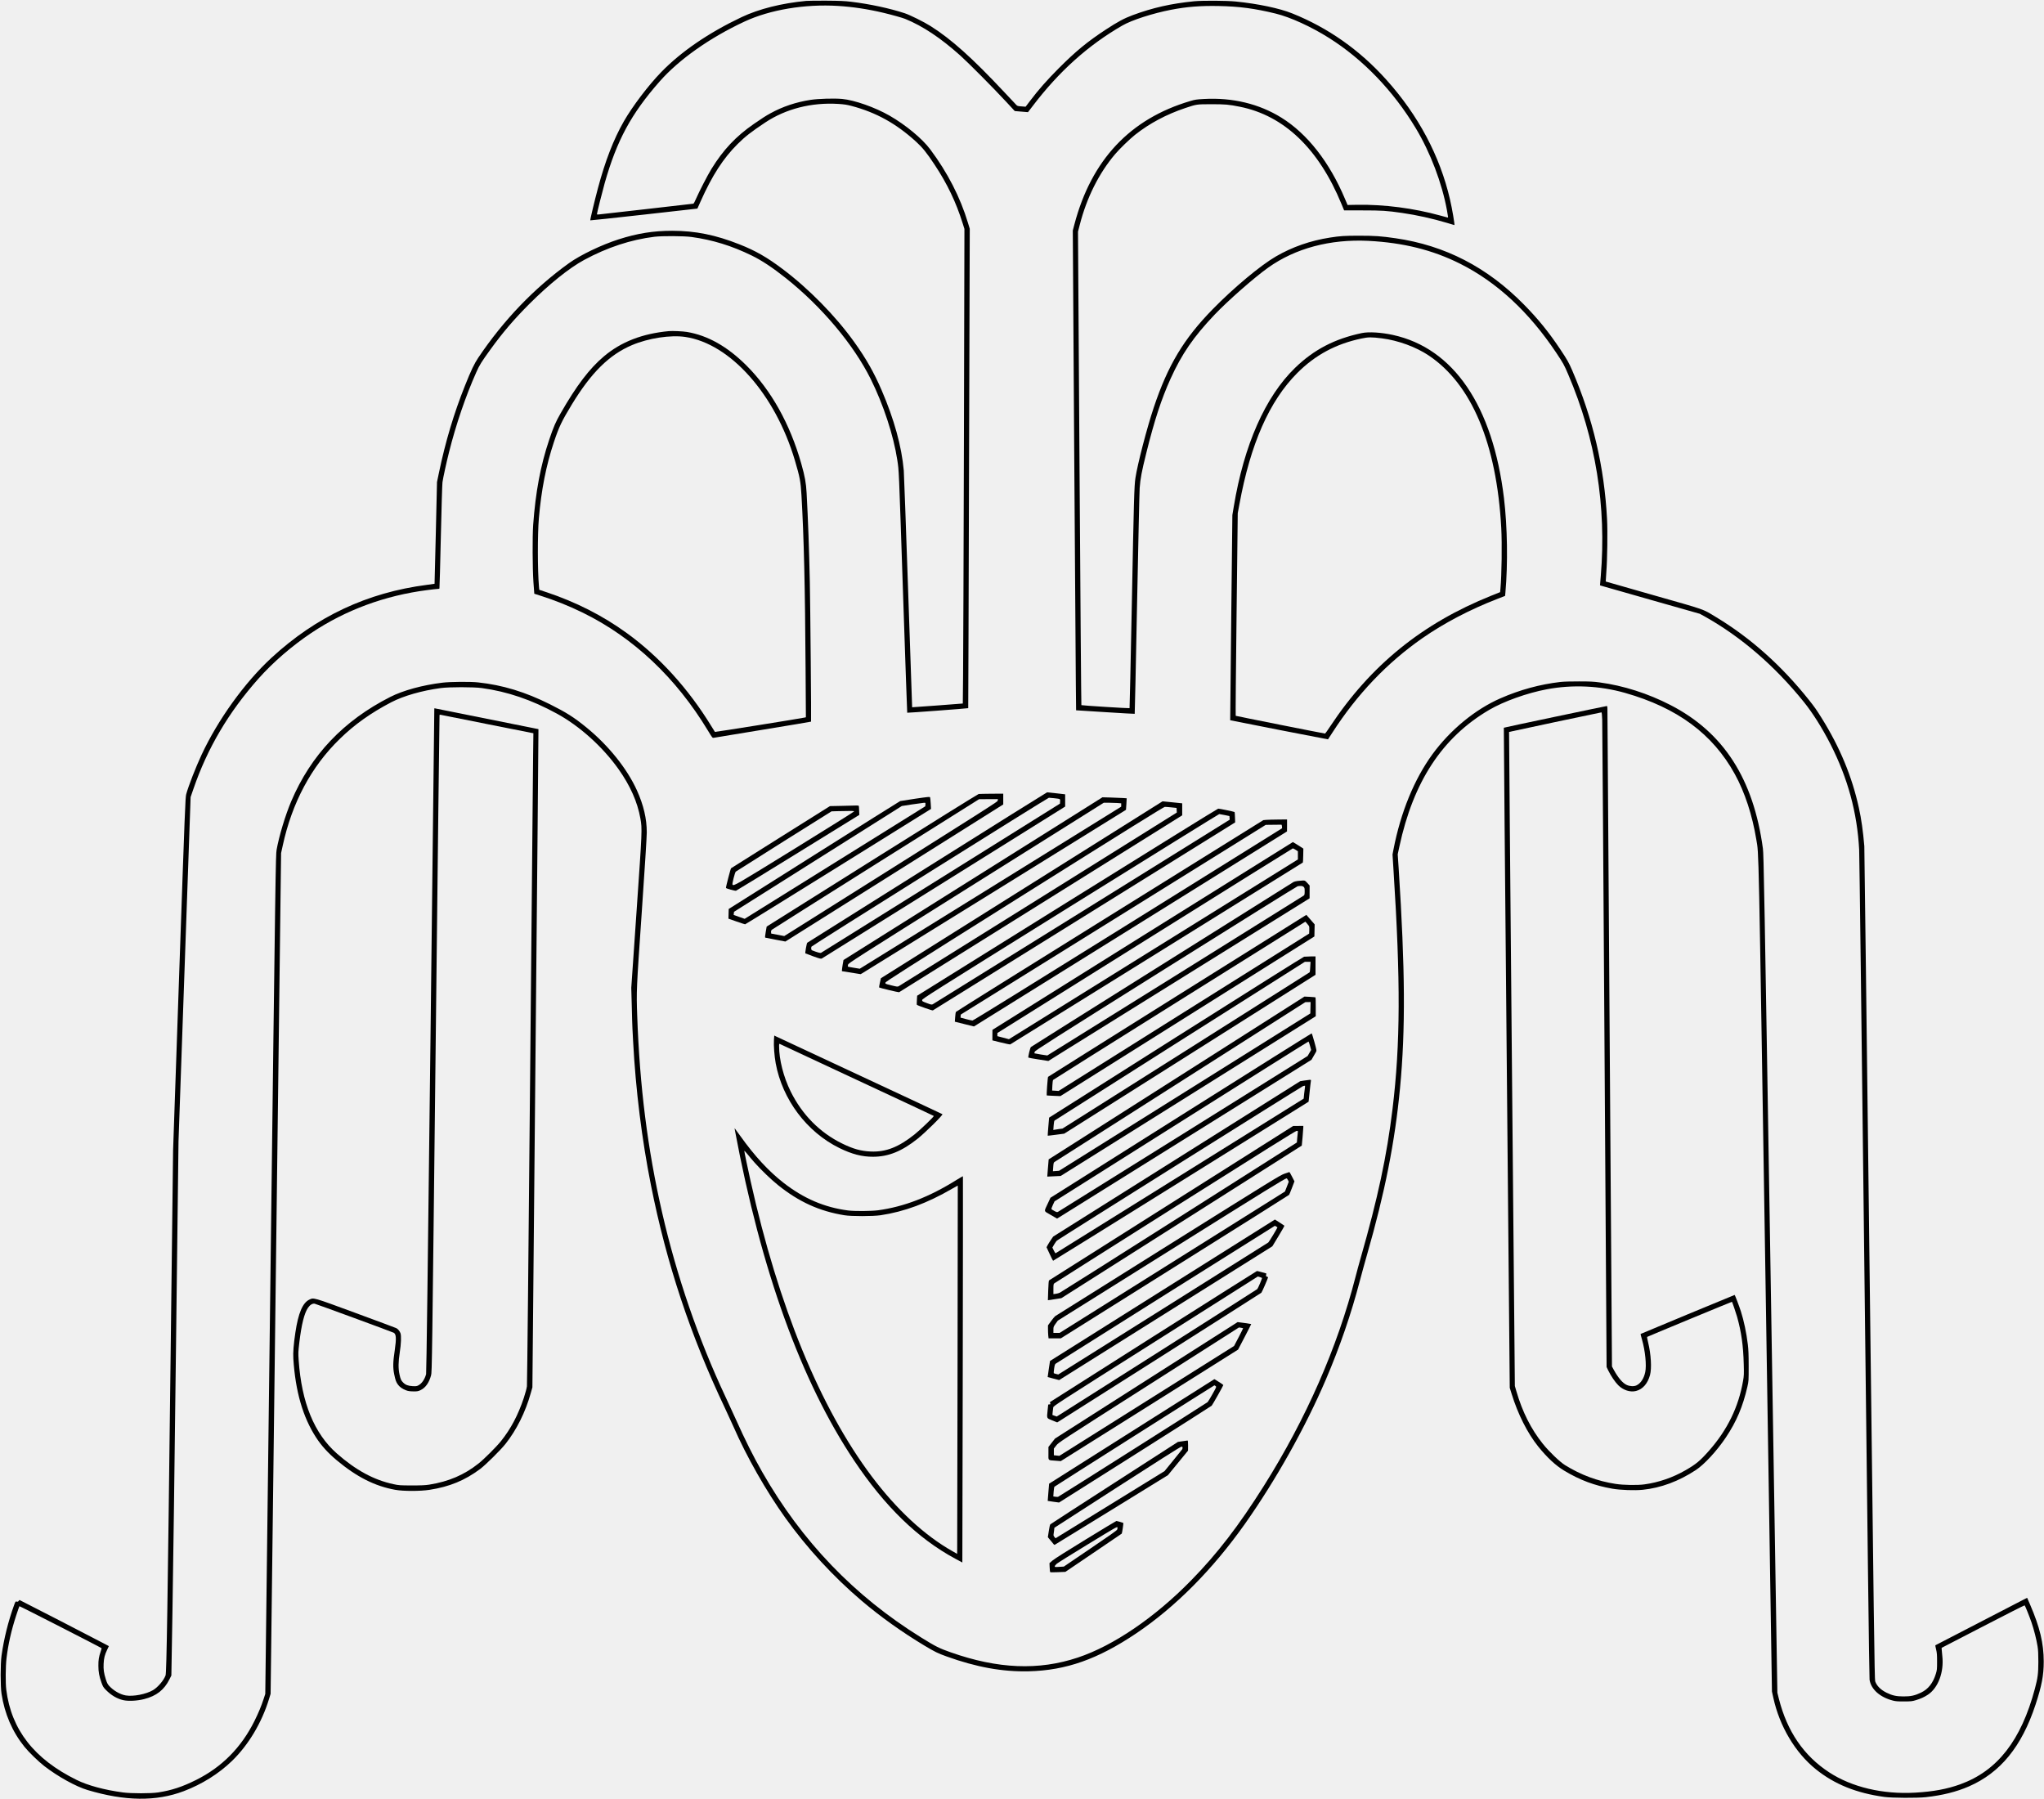
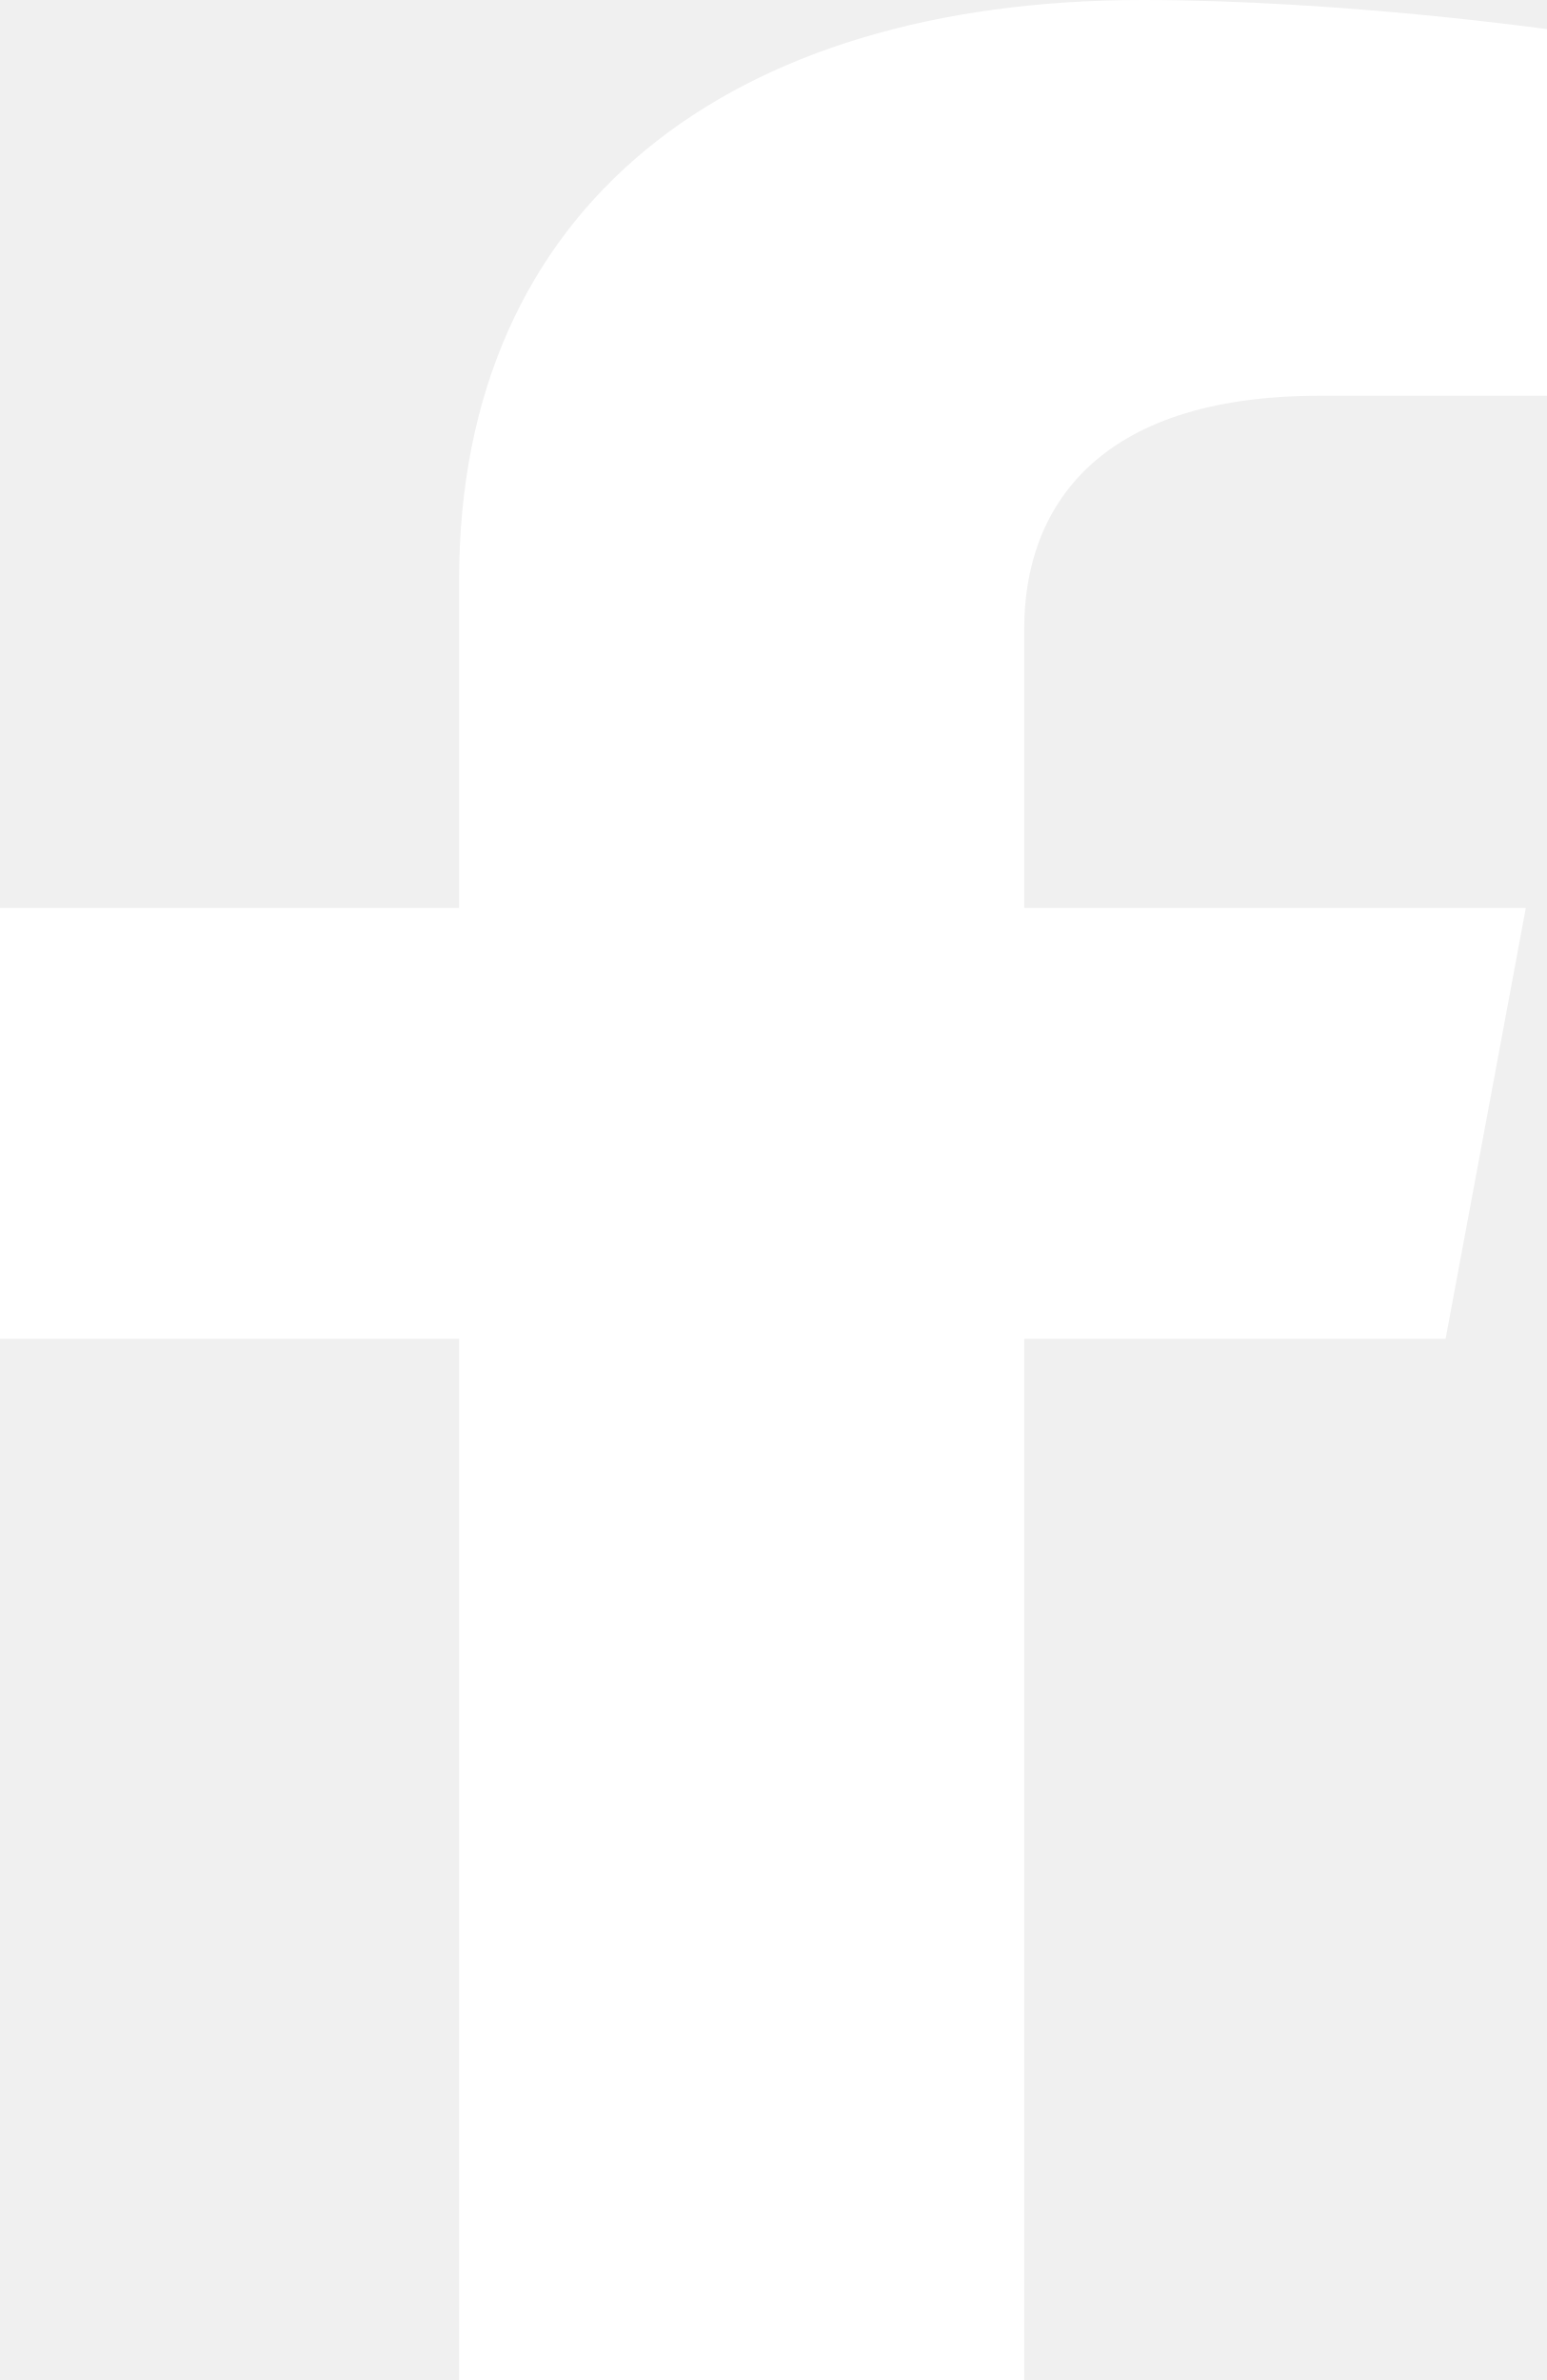
- <svg xmlns="http://www.w3.org/2000/svg" version="1.0" width="4523pt" height="3980pt" viewBox="0 0 4523 3980" preserveAspectRatio="xMidYMid meet">
-   <g transform="translate(0,3980) scale(0.1,-0.1)" fill="#000000" stroke="none">
-     <path d="M17840 39780 c-543 -51 -1045 -177 -1432 -360 -729 -346 -1336 -761 -1780 -1219 -282 -291 -632 -752 -823 -1085 -228 -399 -411 -871 -574 -1481 -74 -276 -176 -704 -169 -710 3 -3 538 54 1188 127 l1182 133 69 155 c257 576 501 954 818 1270 168 168 305 274 616 481 456 302 1022 446 1613 410 133 -9 189 -17 295 -45 545 -144 987 -389 1426 -789 147 -134 235 -243 416 -517 275 -415 470 -822 617 -1290 l39 -125 -11 -4645 c-7 -2555 -15 -4917 -19 -5250 l-6 -605 -559 -43 c-307 -23 -560 -41 -562 -40 -1 2 -41 1155 -88 2563 -48 1408 -91 2612 -97 2675 -47 534 -214 1136 -491 1779 -171 395 -344 700 -607 1066 -411 574 -1007 1181 -1586 1615 -344 259 -598 404 -950 543 -532 211 -976 300 -1490 301 -416 0 -773 -57 -1188 -190 -377 -121 -844 -345 -1096 -526 -771 -554 -1448 -1260 -2009 -2094 -87 -130 -157 -276 -292 -614 -245 -611 -434 -1244 -576 -1925 l-44 -210 -26 -1125 c-15 -619 -27 -1126 -28 -1126 0 -1 -77 -12 -171 -24 -1316 -170 -2446 -700 -3437 -1613 -592 -546 -1184 -1366 -1547 -2145 -129 -277 -288 -683 -340 -872 -20 -71 -28 -282 -156 -3980 l-135 -3905 -55 -4575 c-66 -5526 -89 -6976 -111 -7037 -40 -110 -171 -264 -278 -327 -154 -90 -436 -145 -603 -117 -124 21 -270 105 -369 213 -32 35 -47 64 -72 143 -44 139 -55 219 -49 344 6 126 24 197 77 308 l39 83 -82 44 c-181 97 -1886 976 -1894 976 -4 0 -14 -9 -21 -21 -10 -16 -19 -19 -41 -14 -28 6 -29 4 -59 -77 -129 -356 -226 -746 -278 -1118 -26 -183 -26 -677 0 -845 68 -444 239 -840 507 -1172 95 -118 310 -327 439 -427 302 -233 699 -453 958 -530 829 -248 1518 -256 2128 -25 404 153 777 387 1068 669 364 353 659 846 819 1370 l35 115 116 9300 116 9300 36 165 c206 951 632 1749 1261 2360 328 321 688 576 1139 812 274 142 676 258 1099 315 190 25 716 25 905 0 566 -77 1104 -260 1665 -567 501 -274 1009 -731 1359 -1223 260 -365 424 -734 487 -1097 41 -234 40 -244 -86 -2065 l-116 -1680 11 -410 c5 -225 12 -448 15 -495 3 -47 10 -175 15 -285 55 -1052 193 -2168 395 -3180 345 -1733 873 -3322 1638 -4932 57 -120 139 -299 183 -398 295 -675 729 -1438 1154 -2030 477 -666 1065 -1304 1685 -1830 421 -358 899 -698 1395 -996 232 -138 288 -166 485 -237 659 -238 1241 -343 1820 -329 825 20 1528 268 2376 838 871 586 1696 1417 2411 2429 680 964 1333 2128 1787 3188 311 727 559 1447 756 2200 42 158 111 411 155 562 395 1372 617 2495 730 3685 123 1302 114 2625 -30 4862 l-21 312 36 168 c309 1441 950 2418 1988 3027 322 189 840 374 1276 456 572 107 1169 79 1730 -80 1157 -329 1940 -908 2429 -1796 222 -403 387 -907 476 -1449 58 -355 46 191 202 -9660 l144 -9190 31 -140 c138 -630 484 -1212 940 -1579 413 -333 900 -529 1519 -613 170 -23 725 -26 915 -5 369 41 677 118 953 238 697 304 1168 880 1473 1804 139 421 183 653 183 960 -1 405 -85 755 -301 1257 l-66 152 -106 -54 c-141 -71 -1922 -993 -1926 -997 -2 -2 6 -43 18 -93 18 -74 21 -121 21 -270 0 -167 -2 -186 -28 -270 -62 -202 -168 -337 -326 -413 -137 -66 -231 -86 -390 -85 -159 0 -249 21 -375 83 -129 64 -215 150 -251 252 -13 38 -29 1211 -125 9233 -61 5055 -113 9215 -115 9245 -28 331 -66 600 -120 845 -152 694 -421 1343 -822 1985 -124 198 -154 240 -278 397 -609 766 -1301 1383 -2069 1845 -301 181 -195 144 -1370 478 -583 166 -1061 303 -1063 304 -1 2 5 95 13 207 22 278 31 898 16 1174 -61 1158 -311 2222 -773 3295 -74 170 -107 229 -261 460 -258 386 -490 672 -807 994 -810 824 -1745 1307 -2840 1465 -317 46 -454 56 -800 56 -330 0 -421 -6 -648 -41 -436 -68 -834 -207 -1197 -417 -337 -194 -941 -698 -1400 -1168 -642 -657 -991 -1238 -1304 -2174 -151 -451 -358 -1246 -406 -1560 -27 -177 -35 -478 -80 -2804 -25 -1256 -47 -2286 -50 -2289 -7 -7 -1058 59 -1066 67 -4 3 -22 2362 -41 5241 l-34 5235 39 150 c153 600 425 1144 783 1565 100 118 320 331 439 426 322 255 694 453 1114 594 251 84 253 84 571 84 308 1 390 -6 633 -55 981 -195 1748 -929 2252 -2154 l58 -140 411 0 c428 0 531 -7 871 -56 316 -45 681 -126 990 -219 90 -28 166 -50 168 -50 12 0 -50 366 -98 570 -222 960 -700 1859 -1407 2645 -591 659 -1291 1151 -2085 1469 -281 113 -757 213 -1243 262 -205 21 -734 24 -925 6 -506 -50 -919 -143 -1363 -308 -190 -71 -331 -147 -592 -318 -413 -271 -666 -480 -1045 -860 -255 -256 -446 -472 -628 -713 l-102 -134 -90 7 c-80 5 -93 9 -116 33 -14 14 -136 143 -269 286 -706 753 -1170 1169 -1628 1458 -145 92 -456 246 -572 284 -335 110 -774 204 -1185 254 -147 17 -247 22 -540 24 -198 2 -403 -1 -455 -5z m703 -111 c326 -20 671 -72 1017 -155 168 -40 415 -109 468 -131 391 -159 786 -422 1225 -815 182 -164 723 -708 1012 -1020 l190 -205 80 -7 c44 -3 110 -9 146 -12 l66 -6 106 138 c579 762 1226 1343 1982 1779 210 121 672 270 1080 349 347 67 650 91 1054 83 452 -9 801 -55 1261 -168 325 -80 786 -290 1181 -540 752 -474 1420 -1169 1917 -1995 325 -541 580 -1212 691 -1819 28 -156 29 -161 11 -157 -8 2 -80 22 -159 43 -589 163 -1242 247 -1834 238 l-218 -4 -55 130 c-344 818 -834 1445 -1409 1802 -494 307 -1082 448 -1715 413 -165 -9 -198 -14 -304 -46 -1331 -394 -2185 -1303 -2561 -2727 l-36 -137 30 -4708 c17 -2589 33 -4977 37 -5307 l6 -600 647 -41 c355 -23 648 -39 650 -37 3 2 26 1091 52 2421 26 1329 52 2488 58 2575 15 208 44 362 146 772 178 719 335 1199 537 1645 248 548 510 929 974 1417 296 311 872 817 1184 1040 602 430 1376 636 2221 594 772 -40 1420 -201 2027 -505 813 -407 1525 -1067 2129 -1971 155 -232 174 -266 265 -480 608 -1421 849 -2918 720 -4463 l-17 -202 30 -10 c16 -5 514 -147 1105 -315 l1074 -305 111 -61 c800 -448 1548 -1092 2191 -1890 196 -243 407 -578 589 -934 384 -754 592 -1517 635 -2335 6 -107 57 -4267 115 -9245 65 -5644 108 -9076 115 -9118 32 -213 230 -389 520 -463 60 -15 109 -19 245 -18 153 1 178 3 256 27 116 35 187 68 271 123 227 151 357 499 318 852 -7 64 -14 132 -14 150 l-1 34 915 473 c503 261 918 471 922 467 13 -14 108 -250 152 -379 56 -164 109 -375 133 -525 14 -86 18 -169 18 -348 -1 -258 -13 -352 -76 -590 -305 -1146 -830 -1819 -1652 -2117 -291 -105 -597 -162 -999 -185 -716 -41 -1402 122 -1904 451 -560 366 -927 903 -1110 1623 l-34 137 -150 9268 c-139 8531 -152 9279 -170 9408 -209 1544 -870 2571 -2045 3176 -497 256 -1040 430 -1570 501 -133 18 -210 22 -455 22 -183 1 -339 -4 -410 -12 -455 -53 -893 -172 -1330 -363 -559 -245 -1108 -697 -1503 -1237 -402 -551 -703 -1286 -861 -2102 l-22 -115 22 -350 c158 -2456 152 -3839 -21 -5273 -128 -1055 -325 -1975 -708 -3312 -31 -107 -82 -294 -113 -415 -402 -1562 -1090 -3131 -2026 -4618 -555 -882 -1030 -1500 -1608 -2090 -802 -821 -1722 -1448 -2510 -1710 -865 -289 -1769 -252 -2810 115 -261 92 -329 126 -660 331 -1476 916 -2639 2127 -3512 3657 -200 350 -379 708 -586 1170 -61 135 -164 360 -230 500 -598 1273 -1078 2667 -1401 4075 -321 1400 -496 2786 -551 4360 -19 542 -18 557 101 2283 67 977 111 1668 111 1762 0 309 -70 605 -219 936 -219 481 -626 989 -1116 1389 -272 223 -447 333 -807 513 -545 273 -1048 426 -1590 484 -174 19 -614 15 -790 -6 -438 -53 -870 -171 -1155 -316 -1034 -525 -1755 -1285 -2190 -2307 -130 -306 -270 -769 -324 -1073 -20 -112 -24 -357 -136 -9397 l-115 -9281 -34 -104 c-56 -172 -116 -314 -207 -498 -292 -585 -719 -1016 -1288 -1300 -304 -152 -543 -231 -841 -277 -163 -25 -590 -25 -780 0 -408 55 -774 153 -1025 277 -939 462 -1445 1111 -1556 1995 -19 148 -16 520 5 695 37 310 106 616 213 945 36 110 69 204 73 208 5 6 1790 -906 1818 -929 2 -1 -7 -35 -21 -76 -40 -116 -51 -185 -50 -313 0 -137 18 -232 69 -374 30 -84 41 -103 96 -159 119 -121 249 -197 387 -228 113 -25 310 -15 461 24 273 70 444 204 561 440 l41 82 24 1403 c14 771 49 3429 79 5907 l55 4505 134 3810 134 3810 62 180 c309 901 779 1697 1439 2440 322 362 739 723 1171 1012 757 506 1632 829 2568 948 106 14 208 25 227 25 18 0 36 4 39 9 3 4 17 519 31 1142 14 624 30 1168 36 1209 14 100 88 439 145 664 152 609 369 1245 603 1769 71 161 114 229 315 507 270 373 519 664 855 1001 443 443 889 801 1217 978 512 277 1034 449 1559 513 170 20 646 18 815 -5 464 -63 892 -194 1335 -411 222 -108 464 -269 755 -500 792 -630 1497 -1468 1877 -2231 279 -560 507 -1254 588 -1790 39 -262 31 -75 131 -3059 46 -1391 87 -2532 89 -2535 6 -5 1345 95 1350 101 1 2 10 2389 18 5305 l16 5302 -40 131 c-171 567 -450 1111 -835 1626 -178 238 -541 539 -899 745 -321 184 -777 345 -1050 370 -170 16 -525 6 -695 -20 -323 -49 -624 -150 -892 -298 -102 -56 -180 -106 -368 -236 -395 -273 -675 -570 -936 -993 -87 -141 -269 -494 -345 -668 -23 -54 -48 -100 -53 -102 -6 -2 -472 -55 -1036 -119 -564 -63 -1042 -117 -1062 -120 -30 -4 -38 -2 -38 11 0 25 117 490 171 683 268 945 586 1533 1215 2248 426 485 1113 970 1879 1326 563 262 1335 391 2068 346z" />
-     <path d="M14800 32474 c-587 -55 -1054 -236 -1435 -557 -319 -268 -612 -653 -960 -1262 -108 -188 -156 -299 -251 -580 -193 -573 -303 -1159 -356 -1890 -18 -257 -15 -957 6 -1265 9 -140 18 -255 19 -256 1 -1 63 -21 137 -44 300 -94 641 -230 935 -375 1124 -552 2063 -1438 2775 -2617 87 -144 96 -156 120 -152 14 3 504 83 1089 179 585 96 1066 176 1068 179 7 7 -16 2559 -27 3091 -16 740 -39 1373 -71 1965 -13 231 -37 364 -119 655 -250 880 -667 1624 -1214 2170 -421 419 -855 664 -1316 741 -88 15 -320 25 -400 18z m365 -129 c996 -149 1989 -1266 2424 -2730 111 -376 128 -465 146 -773 54 -940 80 -2016 91 -3839 l7 -1072 -24 -6 c-93 -21 -1984 -324 -1989 -318 -3 4 -40 62 -80 128 -509 831 -1149 1535 -1868 2057 -538 390 -1131 691 -1798 912 l-141 47 -7 72 c-31 370 -32 1147 -2 1507 54 630 161 1174 332 1686 113 339 174 467 397 834 431 708 829 1101 1331 1314 360 154 855 230 1181 181z" />
-     <path d="M30135 32431 c-602 -127 -1061 -366 -1478 -770 -659 -639 -1130 -1705 -1356 -3071 l-31 -185 -25 -2269 c-14 -1248 -24 -2270 -23 -2271 6 -4 2161 -426 2164 -423 1 2 46 70 99 152 547 848 1207 1540 1989 2086 480 334 1052 634 1661 870 l170 66 7 74 c57 642 44 1455 -32 2090 -247 2041 -1114 3315 -2455 3609 -260 57 -539 74 -690 42z m445 -117 c358 -46 751 -189 1035 -379 950 -636 1503 -1949 1605 -3815 19 -351 10 -1039 -18 -1348 l-7 -73 -195 -78 c-1528 -613 -2670 -1539 -3566 -2893 -57 -87 -108 -158 -112 -158 -23 0 -1973 388 -1978 393 -4 4 4 1014 19 2245 l26 2237 36 193 c245 1339 662 2287 1280 2908 397 399 858 647 1425 765 149 32 219 32 450 3z" />
-     <path d="M20515 20609 c-1452 -913 -2645 -1663 -2652 -1667 -12 -7 -51 -228 -42 -235 2 -2 80 -31 173 -65 145 -52 173 -59 191 -49 12 7 1229 766 2703 1687 l2682 1675 0 136 0 135 -192 22 c-106 13 -200 22 -208 22 -8 -1 -1203 -748 -2655 -1661z m2810 1531 c144 -17 136 -13 133 -70 l-3 -50 -2635 -1646 c-1449 -905 -2643 -1650 -2652 -1655 -16 -9 -92 13 -200 56 -19 8 -25 59 -10 82 16 26 5227 3292 5252 3293 14 0 66 -5 115 -10z" />
-     <path d="M21656 22233 c-16 -3 -1078 -663 -2360 -1469 l-2331 -1464 -21 -121 c-15 -85 -18 -122 -10 -124 6 -3 109 -23 228 -45 l217 -41 2410 1516 2411 1517 0 119 0 119 -257 -1 c-142 -1 -271 -4 -287 -6z m422 -143 c-3 -31 122 49 -4558 -2896 l-166 -104 -144 28 -145 27 -3 33 c-2 24 3 38 20 53 13 11 1049 665 2303 1454 l2280 1433 208 1 208 1 -3 -30z" />
-     <path d="M20255 22129 c-175 -26 -326 -50 -335 -52 -8 -2 -865 -540 -1905 -1196 l-1890 -1192 -3 -107 -3 -107 178 -63 c98 -34 184 -62 191 -62 8 0 936 575 2064 1277 l2050 1276 -7 121 c-4 67 -10 128 -14 136 -5 14 -45 10 -326 -31z m223 -129 l-3 -39 -1999 -1245 -1998 -1245 -122 43 -121 43 3 34 c2 19 5 35 5 36 1 0 837 527 1857 1171 l1855 1169 230 36 c127 19 245 35 263 36 33 1 33 0 30 -39z" />
-     <path d="M21530 20360 l-2865 -1800 -17 -97 c-9 -54 -17 -110 -17 -124 l-1 -26 207 -33 207 -33 36 20 c33 18 5833 3612 5836 3616 1 1 5 59 9 129 l7 126 -84 6 c-45 3 -166 8 -268 11 l-185 5 -2865 -1800z m3188 1674 l92 -7 0 -37 0 -37 -2892 -1793 -2893 -1793 -128 21 c-71 11 -131 23 -135 26 -3 4 -1 22 4 42 9 36 85 84 2834 1810 l2825 1774 101 0 c55 0 142 -3 192 -6z" />
-     <path d="M22609 20114 l-3116 -1957 -23 -100 c-12 -54 -19 -101 -17 -104 11 -10 431 -111 442 -106 5 3 1417 885 3138 1960 l3127 1954 0 133 0 133 -167 17 c-93 10 -190 19 -218 22 l-50 5 -3116 -1957z m3311 1823 l115 -12 3 -51 3 -51 -3058 -1911 c-1682 -1050 -3072 -1918 -3090 -1928 -31 -18 -33 -18 -168 15 -133 33 -136 34 -133 59 3 23 374 259 3078 1958 2282 1434 3083 1932 3105 1932 17 1 82 -5 145 -11z" />
-     <path d="M18615 21970 l-250 -5 -1090 -684 c-599 -376 -1094 -687 -1098 -691 -11 -9 -118 -422 -113 -435 5 -14 201 -69 223 -62 10 2 628 381 1373 841 l1355 837 -4 97 c-1 53 -5 100 -8 105 -2 4 -34 6 -71 5 -37 -1 -179 -5 -317 -8z m285 -122 c0 -7 -591 -377 -1313 -823 -1319 -814 -1346 -830 -1378 -798 -13 13 52 268 72 288 8 7 488 310 1066 674 l1053 660 122 4 c326 8 378 7 378 -5z" />
-     <path d="M23615 19839 l-3320 -2069 -6 -97 c-4 -54 -4 -101 0 -104 16 -17 341 -130 353 -124 7 5 1515 942 3352 2084 l3338 2076 -4 111 c-1 62 -6 115 -9 118 -8 8 -335 76 -362 75 -12 0 -1516 -932 -3342 -2070z m3485 1928 l105 -22 3 -40 3 -40 -3272 -2035 c-1799 -1119 -3284 -2041 -3299 -2049 -25 -12 -36 -10 -131 26 -98 37 -104 40 -104 67 0 27 167 133 3280 2072 1804 1124 3287 2043 3295 2043 8 0 62 -10 120 -22z" />
-     <path d="M28025 21661 l-70 -6 -3395 -2113 c-1867 -1161 -3400 -2120 -3406 -2129 -7 -10 -15 -63 -18 -118 l-7 -100 212 -53 211 -52 3464 2157 3463 2158 1 133 0 132 -192 -2 c-106 -1 -224 -4 -263 -7z m343 -147 l2 -39 -3413 -2127 c-2183 -1360 -3423 -2128 -3438 -2127 -13 0 -78 15 -144 32 l-120 32 2 33 c0 18 3 35 5 36 1 1 1520 946 3375 2099 l3371 2097 169 2 c92 2 173 3 178 2 6 0 11 -18 13 -40z" />
-     <path d="M25282 19093 l-3321 -2078 -1 -116 0 -117 190 -47 c104 -26 196 -45 205 -42 12 5 6461 4013 6475 4024 3 3 6 73 8 156 l3 152 -114 73 c-62 39 -116 72 -118 72 -3 0 -1500 -935 -3327 -2077z m3388 1905 l50 -33 0 -90 0 -90 -3197 -1988 -3197 -1989 -128 34 -128 33 0 35 0 35 3263 2042 c1794 1123 3268 2042 3275 2043 7 0 35 -15 62 -32z" />
-     <path d="M28715 20309 c-38 -5 -78 -15 -90 -22 -11 -8 -1320 -829 -2910 -1827 -1589 -997 -2896 -1818 -2903 -1825 -17 -15 -67 -225 -56 -234 5 -4 106 -23 225 -41 l217 -34 384 240 c212 131 1512 941 2891 1799 l2506 1560 0 142 1 141 -51 56 c-49 53 -53 56 -98 55 -25 -1 -77 -6 -116 -10z m132 -131 c20 -19 23 -31 23 -98 0 -61 -4 -80 -17 -92 -10 -8 -1291 -808 -2848 -1778 l-2830 -1762 -140 21 c-76 12 -141 24 -144 26 -2 3 0 18 5 35 8 26 348 243 2900 1844 1610 1011 2903 1816 2920 1819 74 11 108 7 131 -15z" />
-     <path d="M26053 17772 c-1569 -983 -2856 -1792 -2861 -1797 -9 -9 -37 -403 -30 -411 2 -1 71 -6 153 -9 l150 -6 2810 1766 2810 1766 3 134 3 133 -92 106 c-50 58 -91 106 -92 105 -1 0 -1285 -805 -2854 -1787z m2910 1543 c9 -13 12 -46 9 -95 l-3 -75 -2772 -1741 -2772 -1741 -72 5 -71 4 5 112 c3 62 10 116 17 123 6 7 1264 798 2796 1757 l2785 1744 33 -36 c18 -21 38 -46 45 -57z" />
-     <path d="M28857 18633 c-16 -3 -1291 -804 -2835 -1782 l-2807 -1778 -17 -199 c-9 -109 -16 -200 -14 -201 1 -2 84 8 184 21 l181 24 2781 1757 2780 1758 0 203 0 204 -112 -1 c-62 -1 -126 -4 -141 -6z m136 -225 c-3 -62 -8 -116 -12 -119 -3 -3 -1236 -783 -2739 -1733 l-2732 -1726 -78 -10 c-42 -6 -88 -13 -100 -16 l-24 -5 7 98 c4 54 12 103 19 110 6 6 1255 799 2775 1762 l2765 1751 63 0 63 0 -7 -112z" />
-     <path d="M26035 15950 l-2830 -1801 -3 -37 c-2 -20 -9 -106 -16 -191 l-12 -153 148 7 149 7 2822 1767 2822 1767 0 206 c0 114 -2 209 -5 211 -3 3 -59 8 -125 12 l-120 6 -2830 -1801z m2963 1554 l-3 -126 -2780 -1741 -2779 -1740 -68 -5 -69 -5 7 94 c5 78 10 97 26 109 12 8 1266 808 2787 1776 l2766 1762 58 1 58 1 -3 -126z" />
-     <path d="M26130 15120 l-2885 -1820 -57 -122 c-91 -197 -99 -164 63 -258 l140 -81 52 32 c29 17 1295 808 2815 1757 l2763 1725 41 71 c22 39 48 85 58 101 17 30 16 33 -34 219 -29 104 -56 191 -61 193 -6 1 -1308 -816 -2895 -1817z m2858 1542 l25 -92 -39 -67 -39 -67 -2750 -1718 c-1512 -944 -2760 -1722 -2773 -1729 -20 -11 -30 -9 -78 17 -30 16 -59 34 -65 40 -6 8 3 39 28 92 l38 82 2805 1769 c1543 974 2809 1769 2814 1767 5 -1 21 -43 34 -94z" />
-     <path d="M17126 16792 c-8 -125 9 -352 39 -518 148 -801 688 -1520 1409 -1874 278 -136 501 -194 746 -193 340 1 637 121 985 399 174 139 567 527 549 543 -5 4 -828 390 -1829 856 -1001 466 -1836 856 -1856 866 l-36 18 -7 -97z m1839 -887 c930 -433 1694 -791 1698 -795 11 -10 -292 -302 -421 -405 -354 -284 -638 -396 -972 -382 -218 9 -393 58 -635 177 -495 242 -886 639 -1141 1155 -156 317 -254 701 -254 996 0 54 2 59 18 51 9 -5 778 -364 1707 -797z" />
-     <path d="M28858 15893 l-87 -14 -2733 -1719 -2733 -1719 -46 -67 c-25 -37 -59 -90 -74 -118 l-27 -51 69 -149 c37 -81 72 -149 76 -150 5 0 1279 791 2831 1759 l2823 1760 22 210 c12 115 24 225 28 243 5 31 4 32 -28 31 -19 -1 -73 -8 -121 -16z m19 -145 c-3 -18 -11 -83 -18 -144 l-11 -111 -2741 -1709 c-1507 -940 -2744 -1710 -2749 -1712 -4 -2 -22 26 -39 61 l-32 65 40 69 c23 37 49 75 59 84 47 39 5422 3413 5449 3420 16 4 34 7 39 8 4 1 6 -14 3 -31z" />
-     <path d="M25920 13184 c-1482 -938 -2700 -1708 -2706 -1712 -8 -5 -14 -79 -19 -223 l-7 -216 149 22 148 23 2660 1688 c1463 928 2661 1688 2661 1688 3 2 34 373 34 404 l0 32 -112 -1 -113 -1 -2695 -1704z m2797 1554 c-4 -24 -9 -82 -13 -129 l-6 -86 -2605 -1654 c-1433 -910 -2622 -1661 -2642 -1670 -20 -10 -60 -20 -88 -24 l-53 -7 0 111 c0 94 3 114 18 126 9 8 1214 771 2676 1695 1968 1243 2667 1680 2689 1680 29 0 29 -1 24 -42z" />
-     <path d="M16263 14788 c580 -3101 1464 -5548 2636 -7301 679 -1016 1413 -1728 2236 -2171 l160 -86 9 4271 c4 2348 6 4272 4 4275 -3 2 -65 -34 -139 -80 -605 -379 -1165 -595 -1739 -673 -155 -20 -520 -23 -665 -4 -520 67 -981 265 -1423 609 -334 260 -642 593 -961 1040 -68 94 -124 172 -126 172 -1 0 2 -24 8 -52z m437 -713 c142 -160 365 -374 520 -498 460 -369 914 -575 1465 -664 157 -26 628 -25 800 0 528 79 1034 267 1588 589 66 38 120 68 121 66 2 -3 -11 -7765 -13 -8030 l-1 -117 -107 61 c-618 350 -1229 917 -1783 1653 -1144 1522 -2064 3763 -2681 6535 -63 283 -139 646 -139 666 0 8 30 -23 67 -68 36 -46 110 -133 163 -193z" />
-     <path d="M28420 13831 c-98 -35 -259 -134 -2575 -1585 -1358 -851 -2481 -1555 -2495 -1565 -14 -10 -55 -60 -92 -111 l-68 -93 0 -82 c0 -45 3 -110 6 -144 l7 -61 136 0 136 0 2520 1581 c1386 869 2525 1586 2531 1594 5 7 34 77 64 156 l54 142 -53 103 c-29 57 -56 104 -59 103 -4 0 -54 -17 -112 -38z m79 -138 l19 -38 -42 -109 -42 -108 -2493 -1564 -2493 -1564 -69 0 -69 0 0 68 c0 65 2 70 49 136 l49 68 2484 1556 c2164 1356 2542 1589 2580 1592 4 0 16 -17 27 -37z" />
-     <path d="M25723 11254 l-2488 -1565 -27 -177 c-14 -97 -26 -178 -25 -179 1 -1 59 -16 128 -34 l126 -33 394 247 c217 136 1278 802 2359 1480 l1965 1233 136 225 c75 123 134 227 130 231 -3 4 -52 36 -108 72 l-102 64 -2488 -1564z m2517 1409 c14 -9 26 -17 28 -18 5 -4 -186 -321 -202 -334 -8 -7 -1058 -667 -2332 -1467 l-2316 -1454 -47 11 c-25 7 -49 14 -53 18 -3 3 0 49 8 101 11 76 18 98 36 110 39 28 4843 3049 4848 3049 3 1 17 -7 30 -16z" />
-     <path d="M25525 10234 c-1254 -795 -2284 -1449 -2288 -1453 -5 -5 -4 -18 2 -29 10 -18 8 -21 -17 -24 l-27 -3 -13 -125 c-19 -190 -26 -174 102 -226 l110 -44 30 18 c121 73 4475 2838 4488 2851 14 14 148 322 148 341 0 4 -11 11 -24 14 -21 5 -24 10 -19 39 l5 32 -100 28 c-54 15 -103 27 -108 26 -5 0 -1035 -651 -2289 -1445z m2401 1293 c7 -7 -88 -231 -105 -248 -12 -13 -4138 -2634 -4392 -2791 l-46 -28 -48 17 -47 18 6 65 c4 36 9 81 12 100 5 34 39 57 2267 1466 l2261 1432 44 -13 c24 -8 46 -16 48 -18z" />
-     <path d="M25365 9261 l-2020 -1289 -72 -92 -73 -93 0 -143 c0 -167 -19 -148 159 -162 l114 -9 1962 1233 1961 1234 147 281 c81 155 146 283 144 285 -3 3 -297 45 -301 43 0 0 -910 -580 -2021 -1288z m2143 1153 c2 -1 -42 -90 -98 -198 l-102 -195 -1933 -1215 -1933 -1216 -61 6 -61 7 0 74 0 74 53 68 c52 67 53 68 2047 1339 l1995 1272 45 -6 c25 -4 47 -8 48 -10z" />
-     <path d="M25044 8131 l-1829 -1157 -16 -189 c-9 -105 -15 -191 -15 -192 1 -1 58 -10 126 -19 l125 -17 1680 1062 c924 585 1687 1070 1697 1080 18 18 258 444 258 457 -1 5 -45 37 -99 70 l-99 61 -1828 -1156z m1855 1002 c21 -18 20 -18 -69 -177 -49 -88 -97 -168 -107 -177 -18 -17 -3286 -2087 -3310 -2096 -7 -3 -34 -2 -59 2 l-46 7 7 101 c4 56 12 107 18 114 13 13 3528 2241 3538 2242 4 1 16 -7 28 -16z" />
-     <path d="M26165 7913 l-100 -15 -1405 -905 c-773 -498 -1411 -911 -1418 -918 -8 -7 -23 -73 -34 -149 l-21 -136 59 -71 c33 -39 64 -77 71 -86 6 -8 16 -13 21 -12 6 2 572 350 1259 773 l1248 769 222 271 222 271 1 113 c0 84 -3 112 -12 111 -7 -1 -58 -8 -113 -16z m-7 -181 c-7 -10 -98 -122 -201 -249 l-188 -231 -1206 -743 -1206 -743 -24 29 c-18 20 -23 36 -20 54 3 14 9 54 12 88 l7 62 1386 893 c818 527 1398 895 1416 898 26 4 31 2 34 -17 2 -13 -3 -31 -10 -41z" />
-     <path d="M24029 5742 c-404 -247 -694 -430 -736 -466 l-70 -60 4 -90 c3 -50 6 -97 9 -104 3 -10 38 -12 171 -6 l168 7 620 420 c341 231 623 422 627 426 8 7 41 231 35 237 -5 5 -144 44 -154 43 -5 0 -308 -183 -674 -407z m692 216 c-7 -18 -175 -137 -595 -421 l-585 -397 -100 -6 c-95 -7 -101 -6 -101 12 1 10 20 36 45 57 24 20 335 215 692 432 594 363 648 394 651 372 2 -13 -1 -35 -7 -49z" />
-     <path d="M34408 23941 c-620 -130 -1129 -239 -1131 -242 -2 -2 26 -3289 64 -7304 l67 -7300 42 -135 c138 -448 350 -868 587 -1163 197 -245 388 -422 578 -536 345 -208 669 -329 1064 -398 179 -31 495 -42 672 -24 401 41 799 189 1174 436 189 124 467 426 664 720 237 354 377 684 478 1126 28 123 28 127 28 454 0 255 -5 363 -18 475 -33 268 -87 525 -154 735 -36 113 -132 365 -138 365 -7 0 -2078 -859 -2082 -864 -2 -2 12 -57 31 -122 72 -249 104 -573 72 -722 -30 -142 -100 -248 -193 -293 -55 -26 -144 -23 -216 9 -89 40 -189 156 -286 333 l-41 76 -50 7164 c-27 3940 -50 7228 -50 7307 0 129 -2 142 -17 141 -10 0 -525 -108 -1145 -238z m1046 -63 c3 -90 26 -3349 51 -7243 l46 -7080 39 -81 c57 -116 150 -253 220 -323 110 -109 264 -159 392 -126 148 37 259 164 310 353 40 150 22 459 -41 717 -16 66 -27 123 -23 126 10 9 1874 780 1877 777 9 -10 88 -242 114 -333 94 -335 137 -640 147 -1050 6 -217 5 -252 -15 -365 -100 -579 -346 -1085 -754 -1547 -201 -227 -286 -297 -522 -433 -278 -160 -594 -269 -905 -311 -155 -22 -468 -17 -639 10 -401 61 -768 198 -1119 415 -117 73 -353 299 -491 471 -262 327 -452 704 -585 1160 l-35 120 -66 7234 c-36 3979 -64 7235 -62 7237 4 4 2019 431 2043 433 8 1 14 -49 18 -161z" />
-     <path d="M9610 24083 c0 -27 -38 -3333 -85 -7347 -57 -4916 -89 -7312 -96 -7339 -31 -115 -97 -210 -173 -249 -33 -17 -53 -20 -125 -16 -99 5 -158 27 -209 79 -46 45 -58 72 -82 180 -28 131 -27 278 6 487 30 189 36 366 16 425 -17 46 -55 93 -92 112 -16 8 -420 159 -899 335 -958 353 -926 343 -1026 296 -147 -68 -246 -301 -309 -729 -40 -268 -53 -438 -45 -577 45 -720 211 -1296 504 -1745 117 -181 264 -342 455 -502 442 -370 846 -574 1297 -655 181 -32 550 -32 758 0 442 68 783 209 1120 461 125 94 456 422 563 558 245 310 440 703 556 1118 l37 130 68 7280 c38 4004 68 7281 66 7283 -2 2 -2293 462 -2302 462 -2 0 -3 -21 -3 -47z m1174 -304 l1019 -202 -6 -476 c-3 -262 -33 -3495 -67 -7186 -33 -3690 -65 -6744 -70 -6785 -5 -44 -34 -152 -68 -256 -127 -381 -288 -686 -506 -958 -103 -128 -372 -397 -496 -495 -316 -252 -662 -400 -1090 -468 -91 -14 -172 -18 -390 -18 -260 1 -282 2 -402 28 -433 92 -835 310 -1254 679 -500 440 -780 1123 -845 2063 -11 162 -10 181 15 395 47 395 110 649 193 768 43 63 100 97 146 88 35 -7 1708 -621 1748 -642 57 -29 62 -128 24 -389 -40 -263 -42 -384 -12 -530 28 -135 41 -172 85 -232 38 -51 98 -93 177 -123 47 -18 82 -23 160 -24 90 -1 106 2 160 27 109 51 190 164 234 329 20 71 22 260 102 7333 44 3993 83 7266 85 7273 2 8 12 11 21 8 10 -3 477 -96 1037 -207z" />
-   </g>
+ <svg xmlns="http://www.w3.org/2000/svg" width="13" height="20" viewBox="0 0 13 20" fill="none">
+   <path d="M12.148 11.25L12.822 7.63H8.607V5.282C8.607 4.291 9.196 3.326 11.084 3.326H13V0.245C13 0.245 11.261 0 9.599 0C6.127 0 3.858 1.734 3.858 4.872V7.63H0V11.25H3.858V20H8.607V11.25H12.148Z" fill="white" />
</svg>
